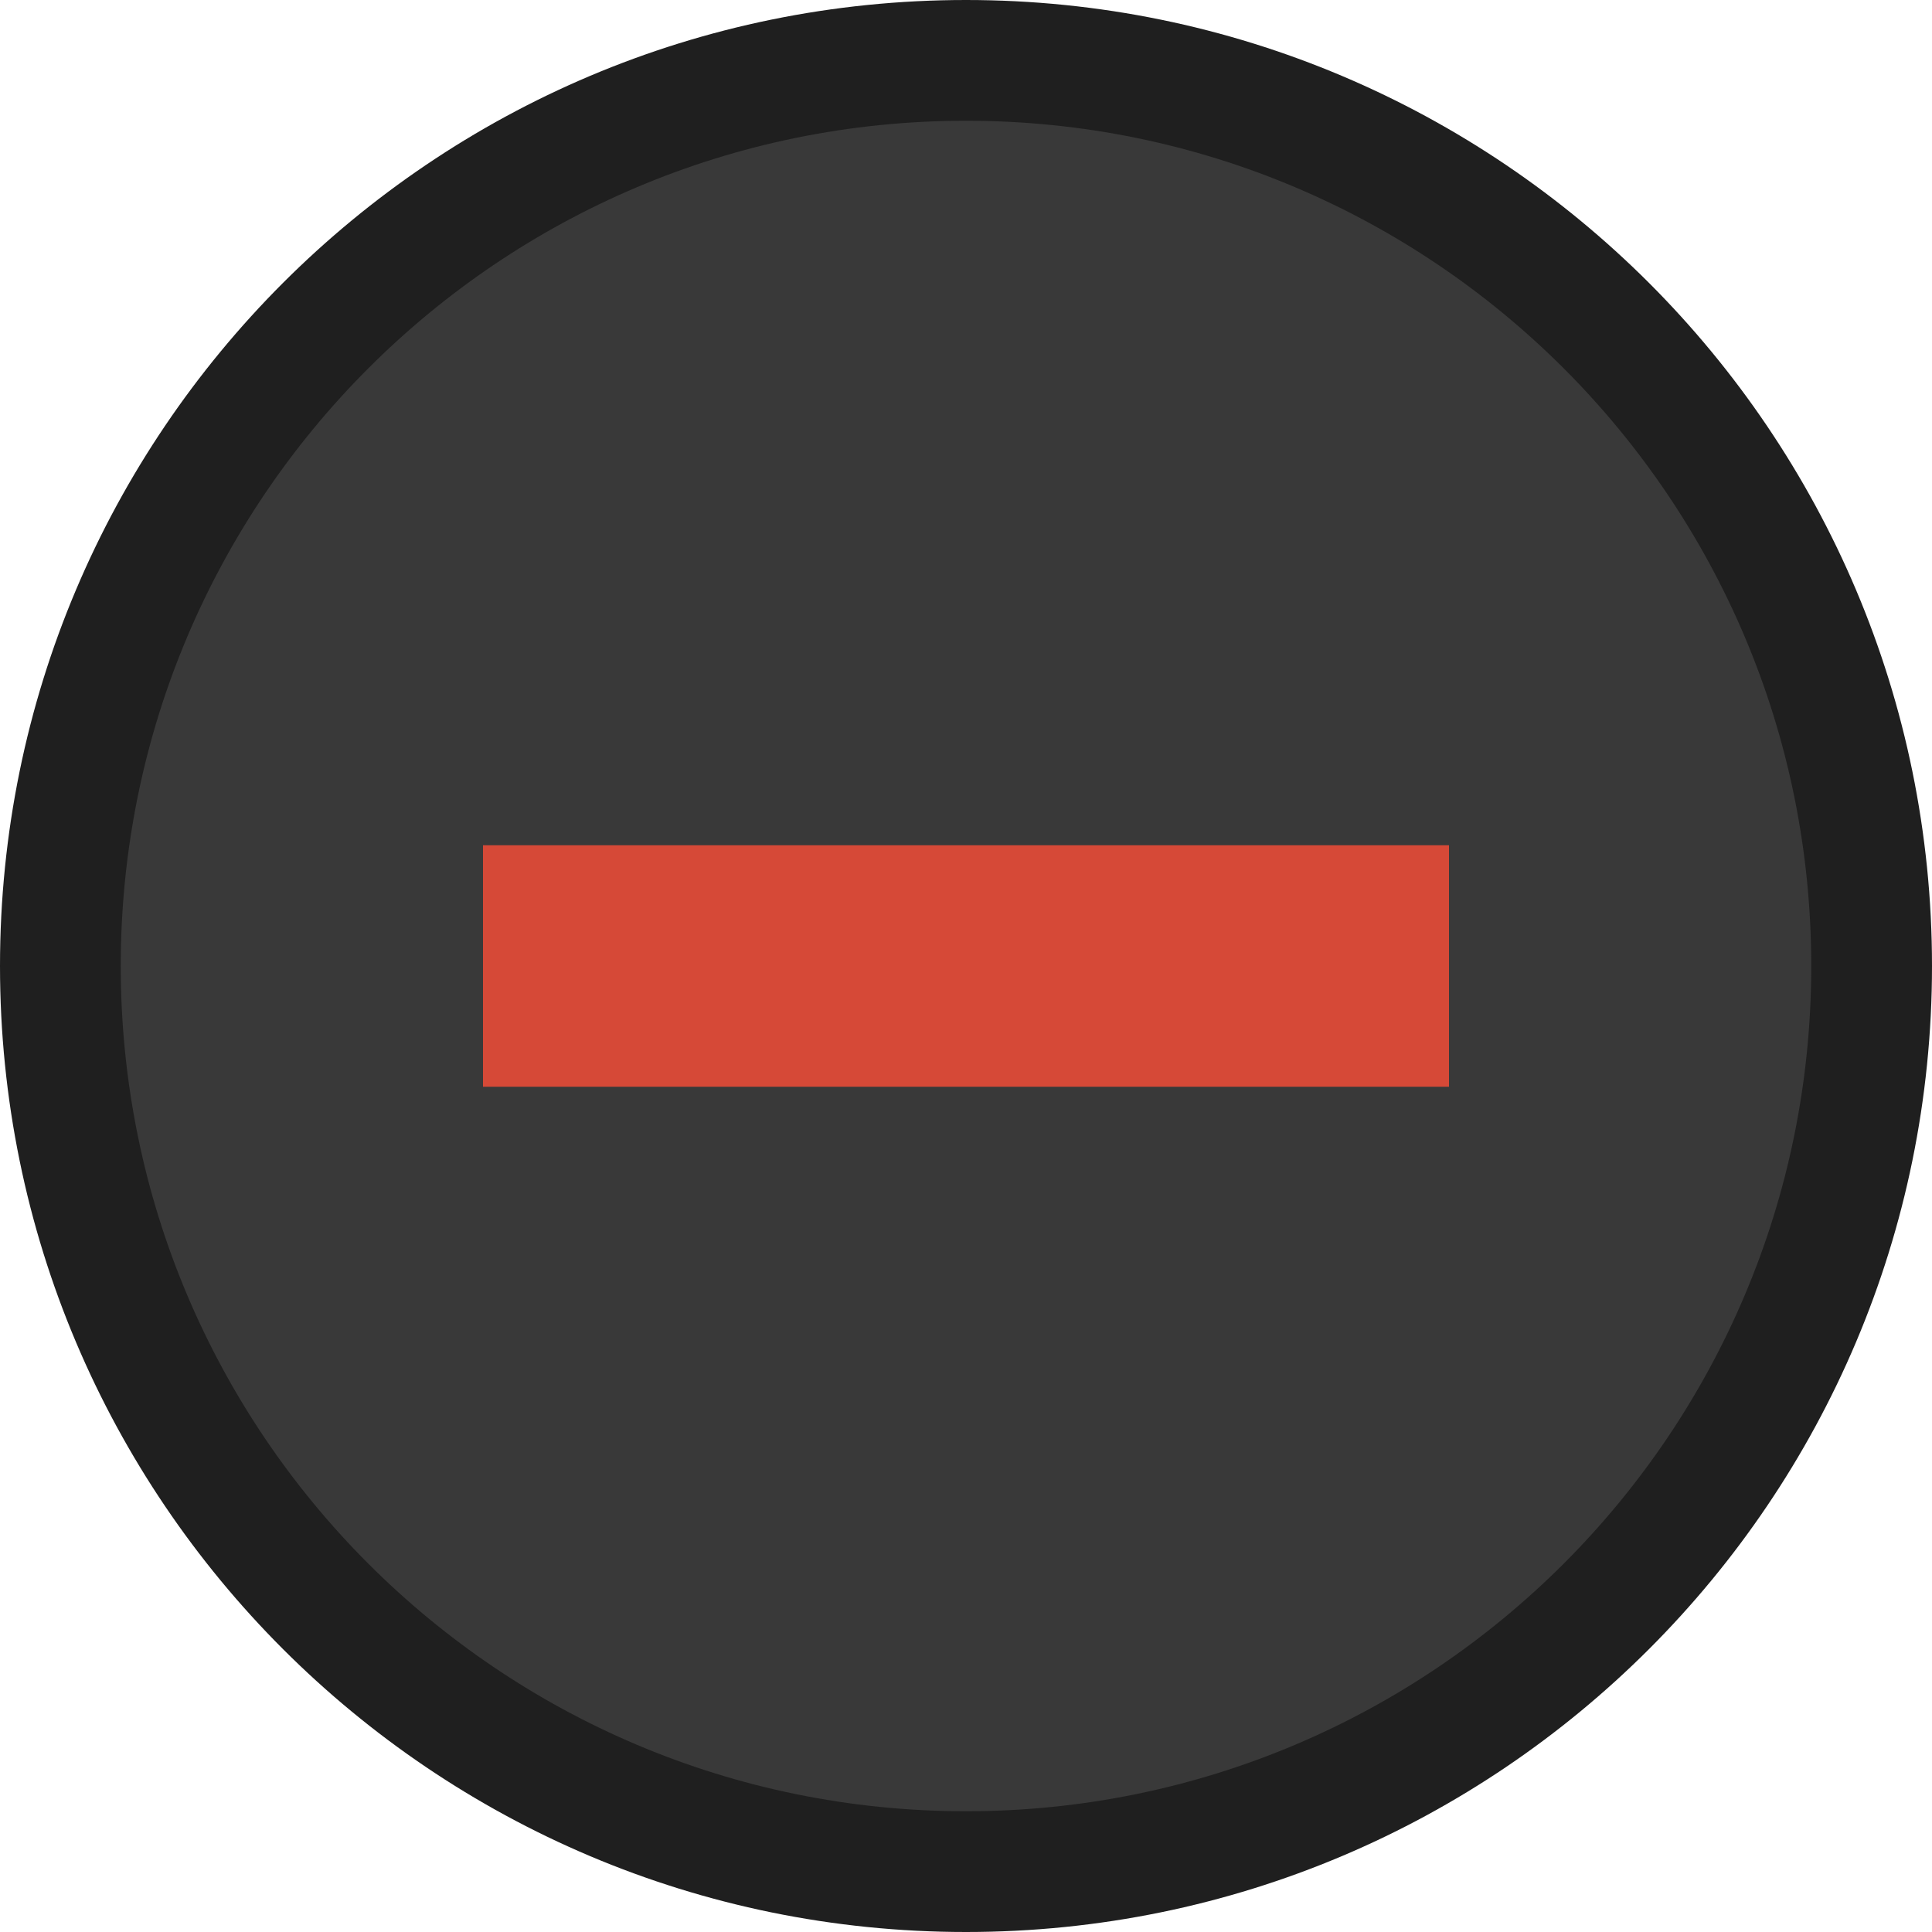
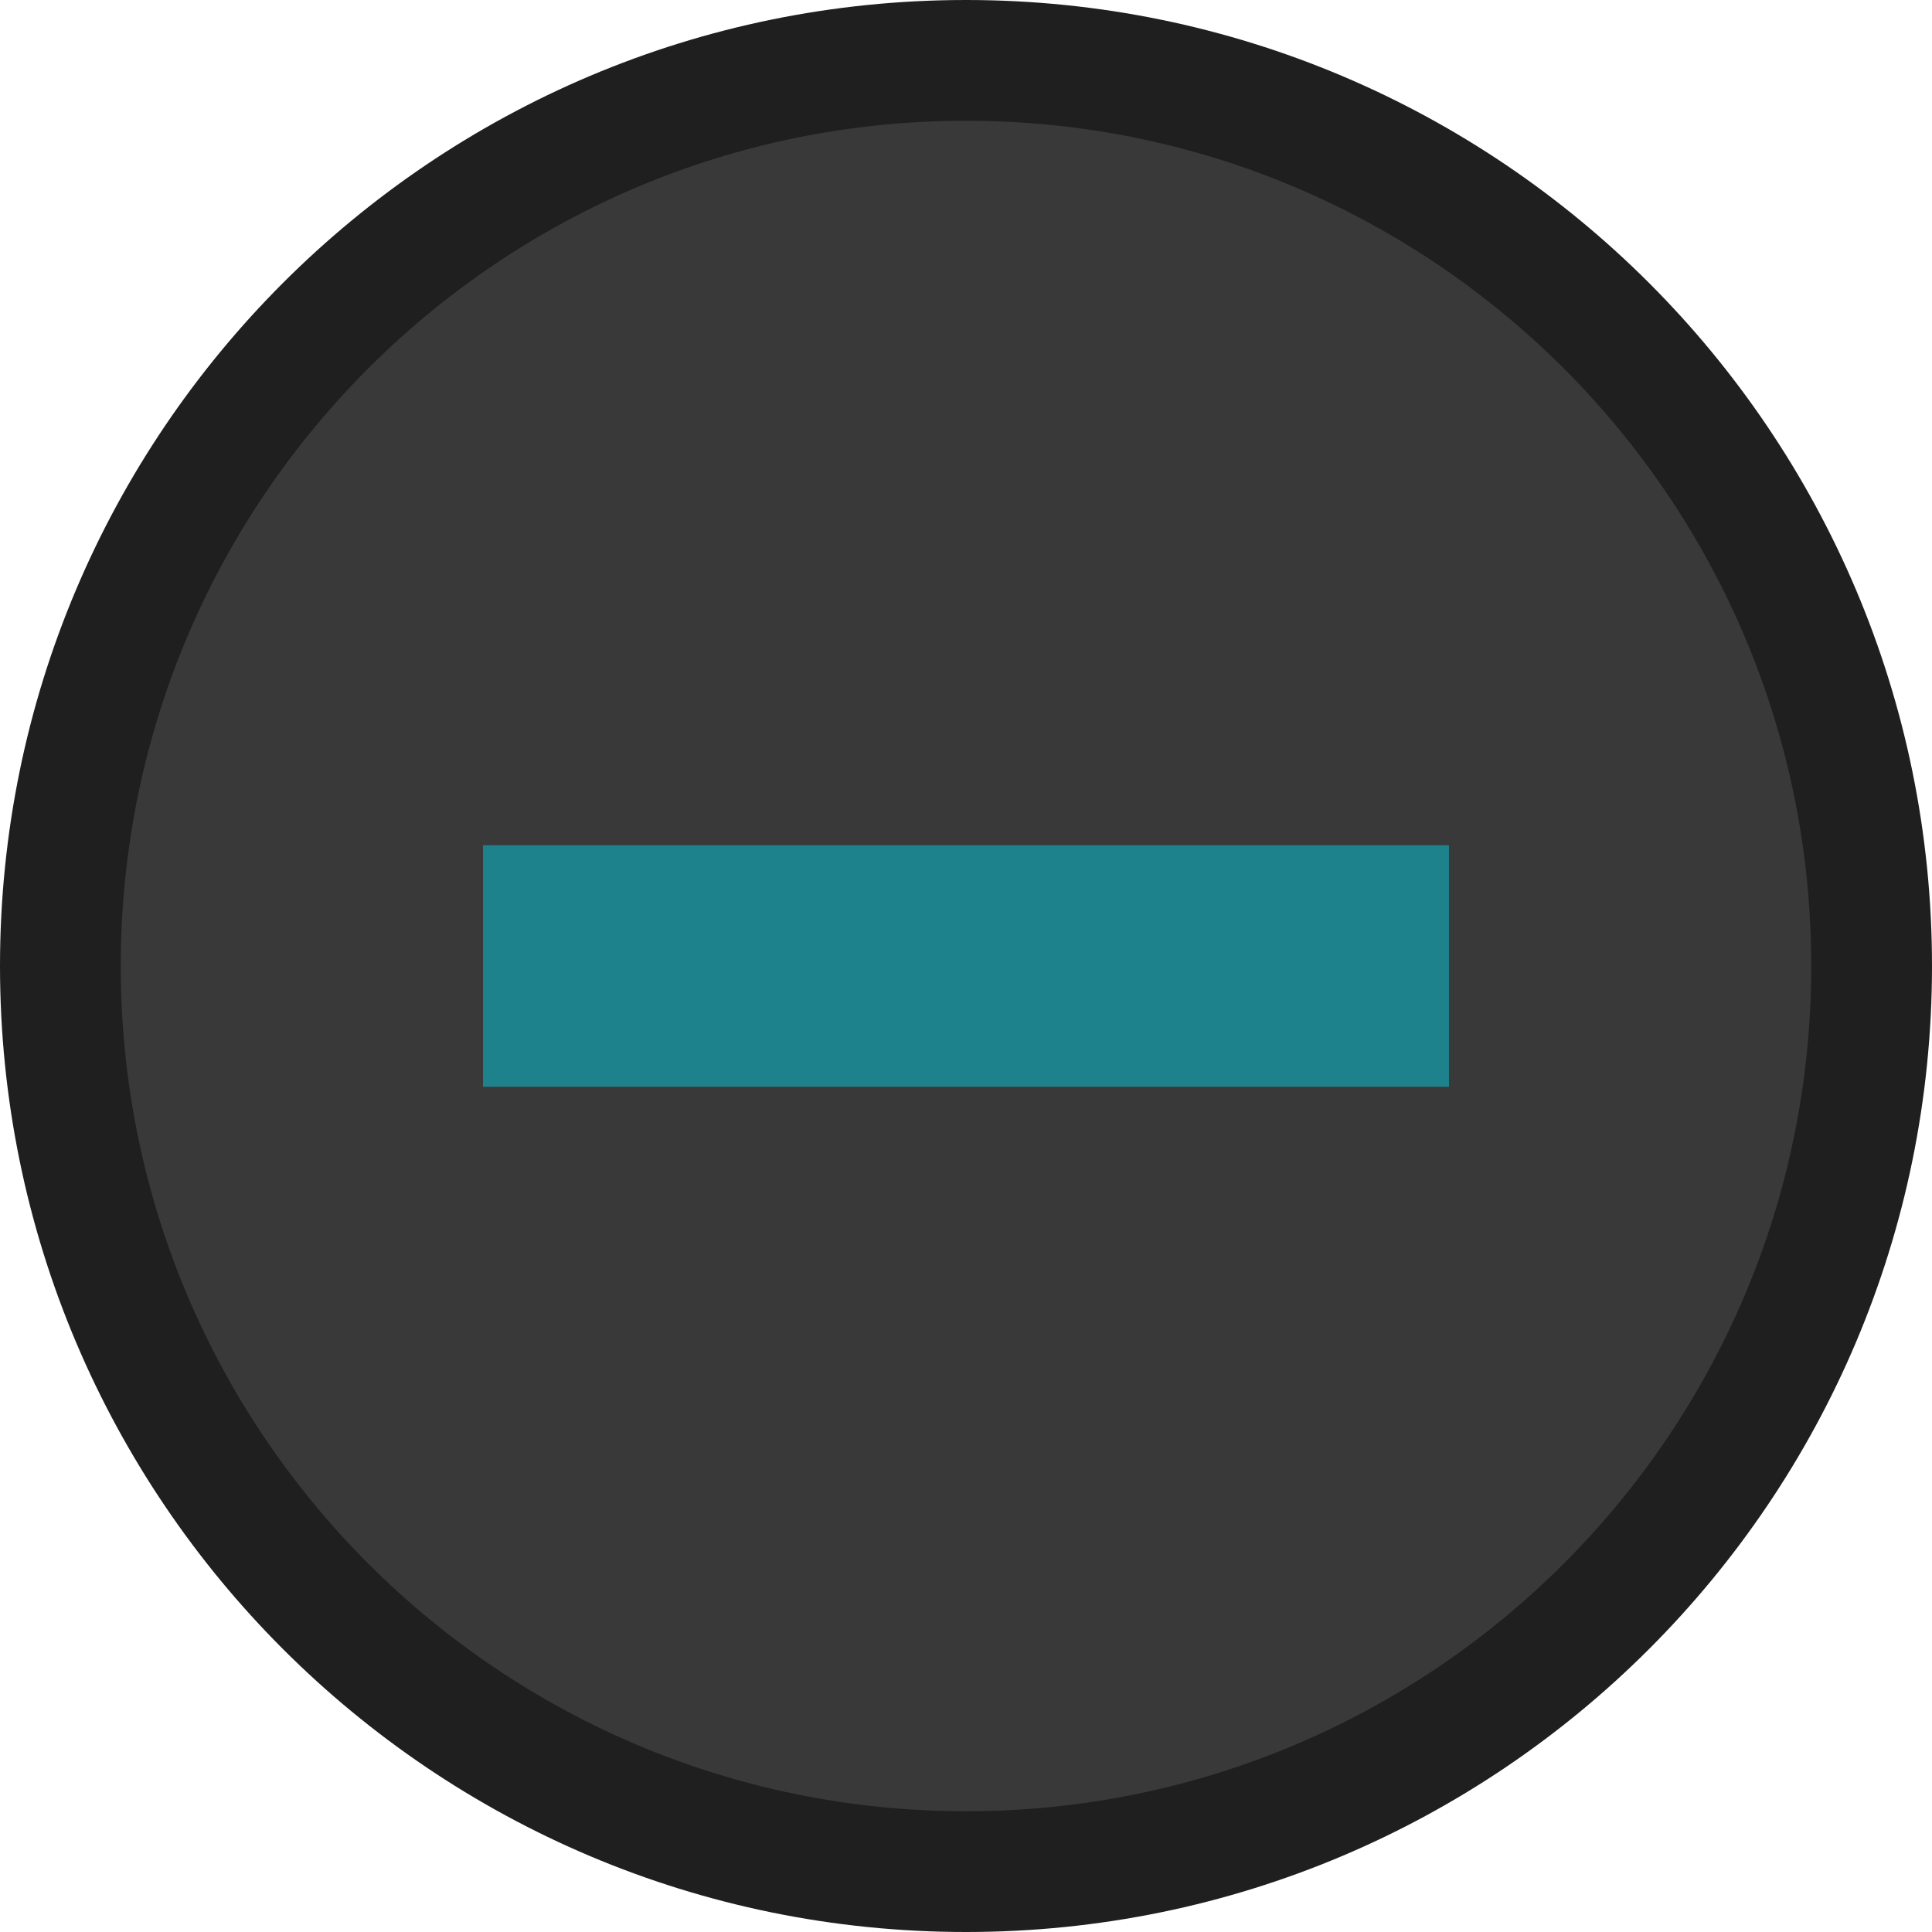
<svg xmlns="http://www.w3.org/2000/svg" viewBox="0 0 16 16">
  <g transform="translate(0 -1036.362)">
    <path style="fill:#393939" d="M 15,8 A 7,7 0 1 1 1,8 7,7 0 1 1 15,8 z" transform="matrix(1.06059 0 0 1.05421 -.46237 1036.085)" />
    <path style="fill:#1f1f1f" d="M 8 0 C 3.582 8.8817842e-16 -3.006854e-17 3.582 0 8 C 0 12.418 3.582 16 8 16 C 12.418 16 16 12.418 16 8 C 16 3.582 12.418 -1.8064254e-15 8 0 z M 8 1 C 11.866 1 15 4.134 15 8 C 15 11.866 11.866 15 8 15 C 4.134 15 1 11.866 1 8 C 1 4.134 4.134 1 8 1 z " transform="translate(0 1036.362)" />
-     <rect width="8" x="4" y="7" height="2" style="fill:#d64937" transform="translate(0 1036.362)" />
+     <rect width="8" x="4" y="7" height="2" style="fill:#1e828c" transform="translate(0 1036.362)" />
  </g>
</svg>
